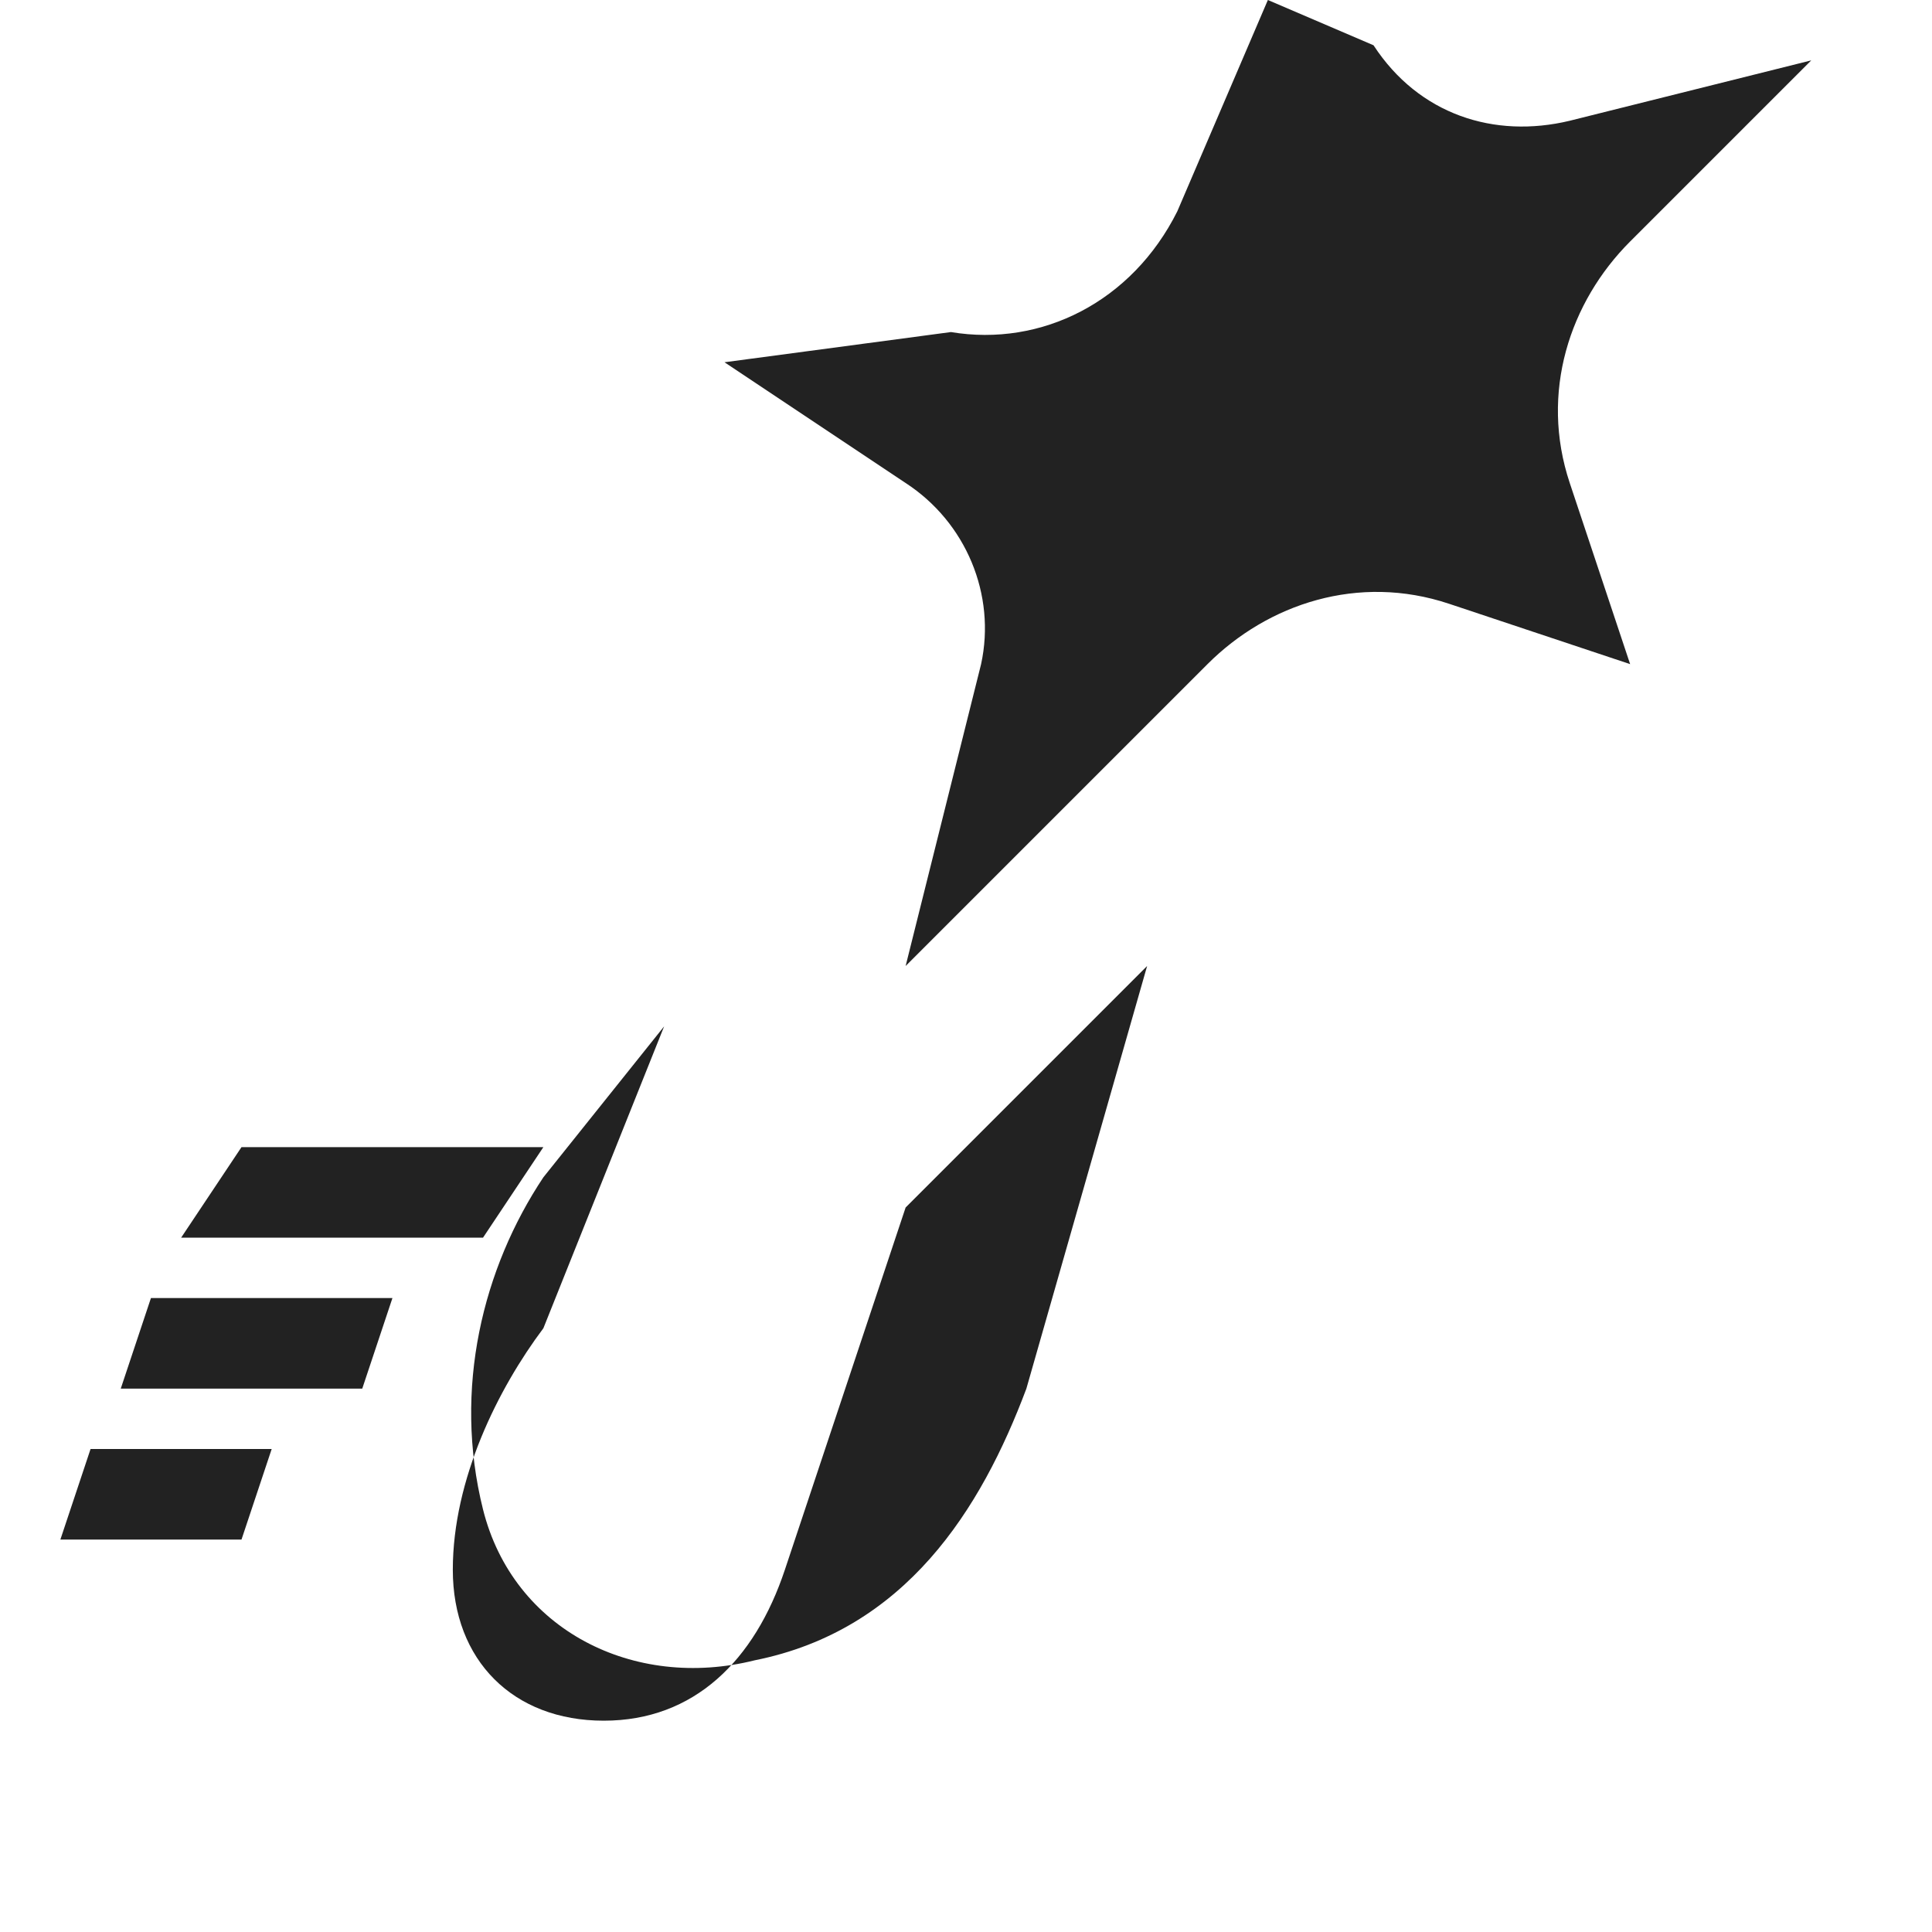
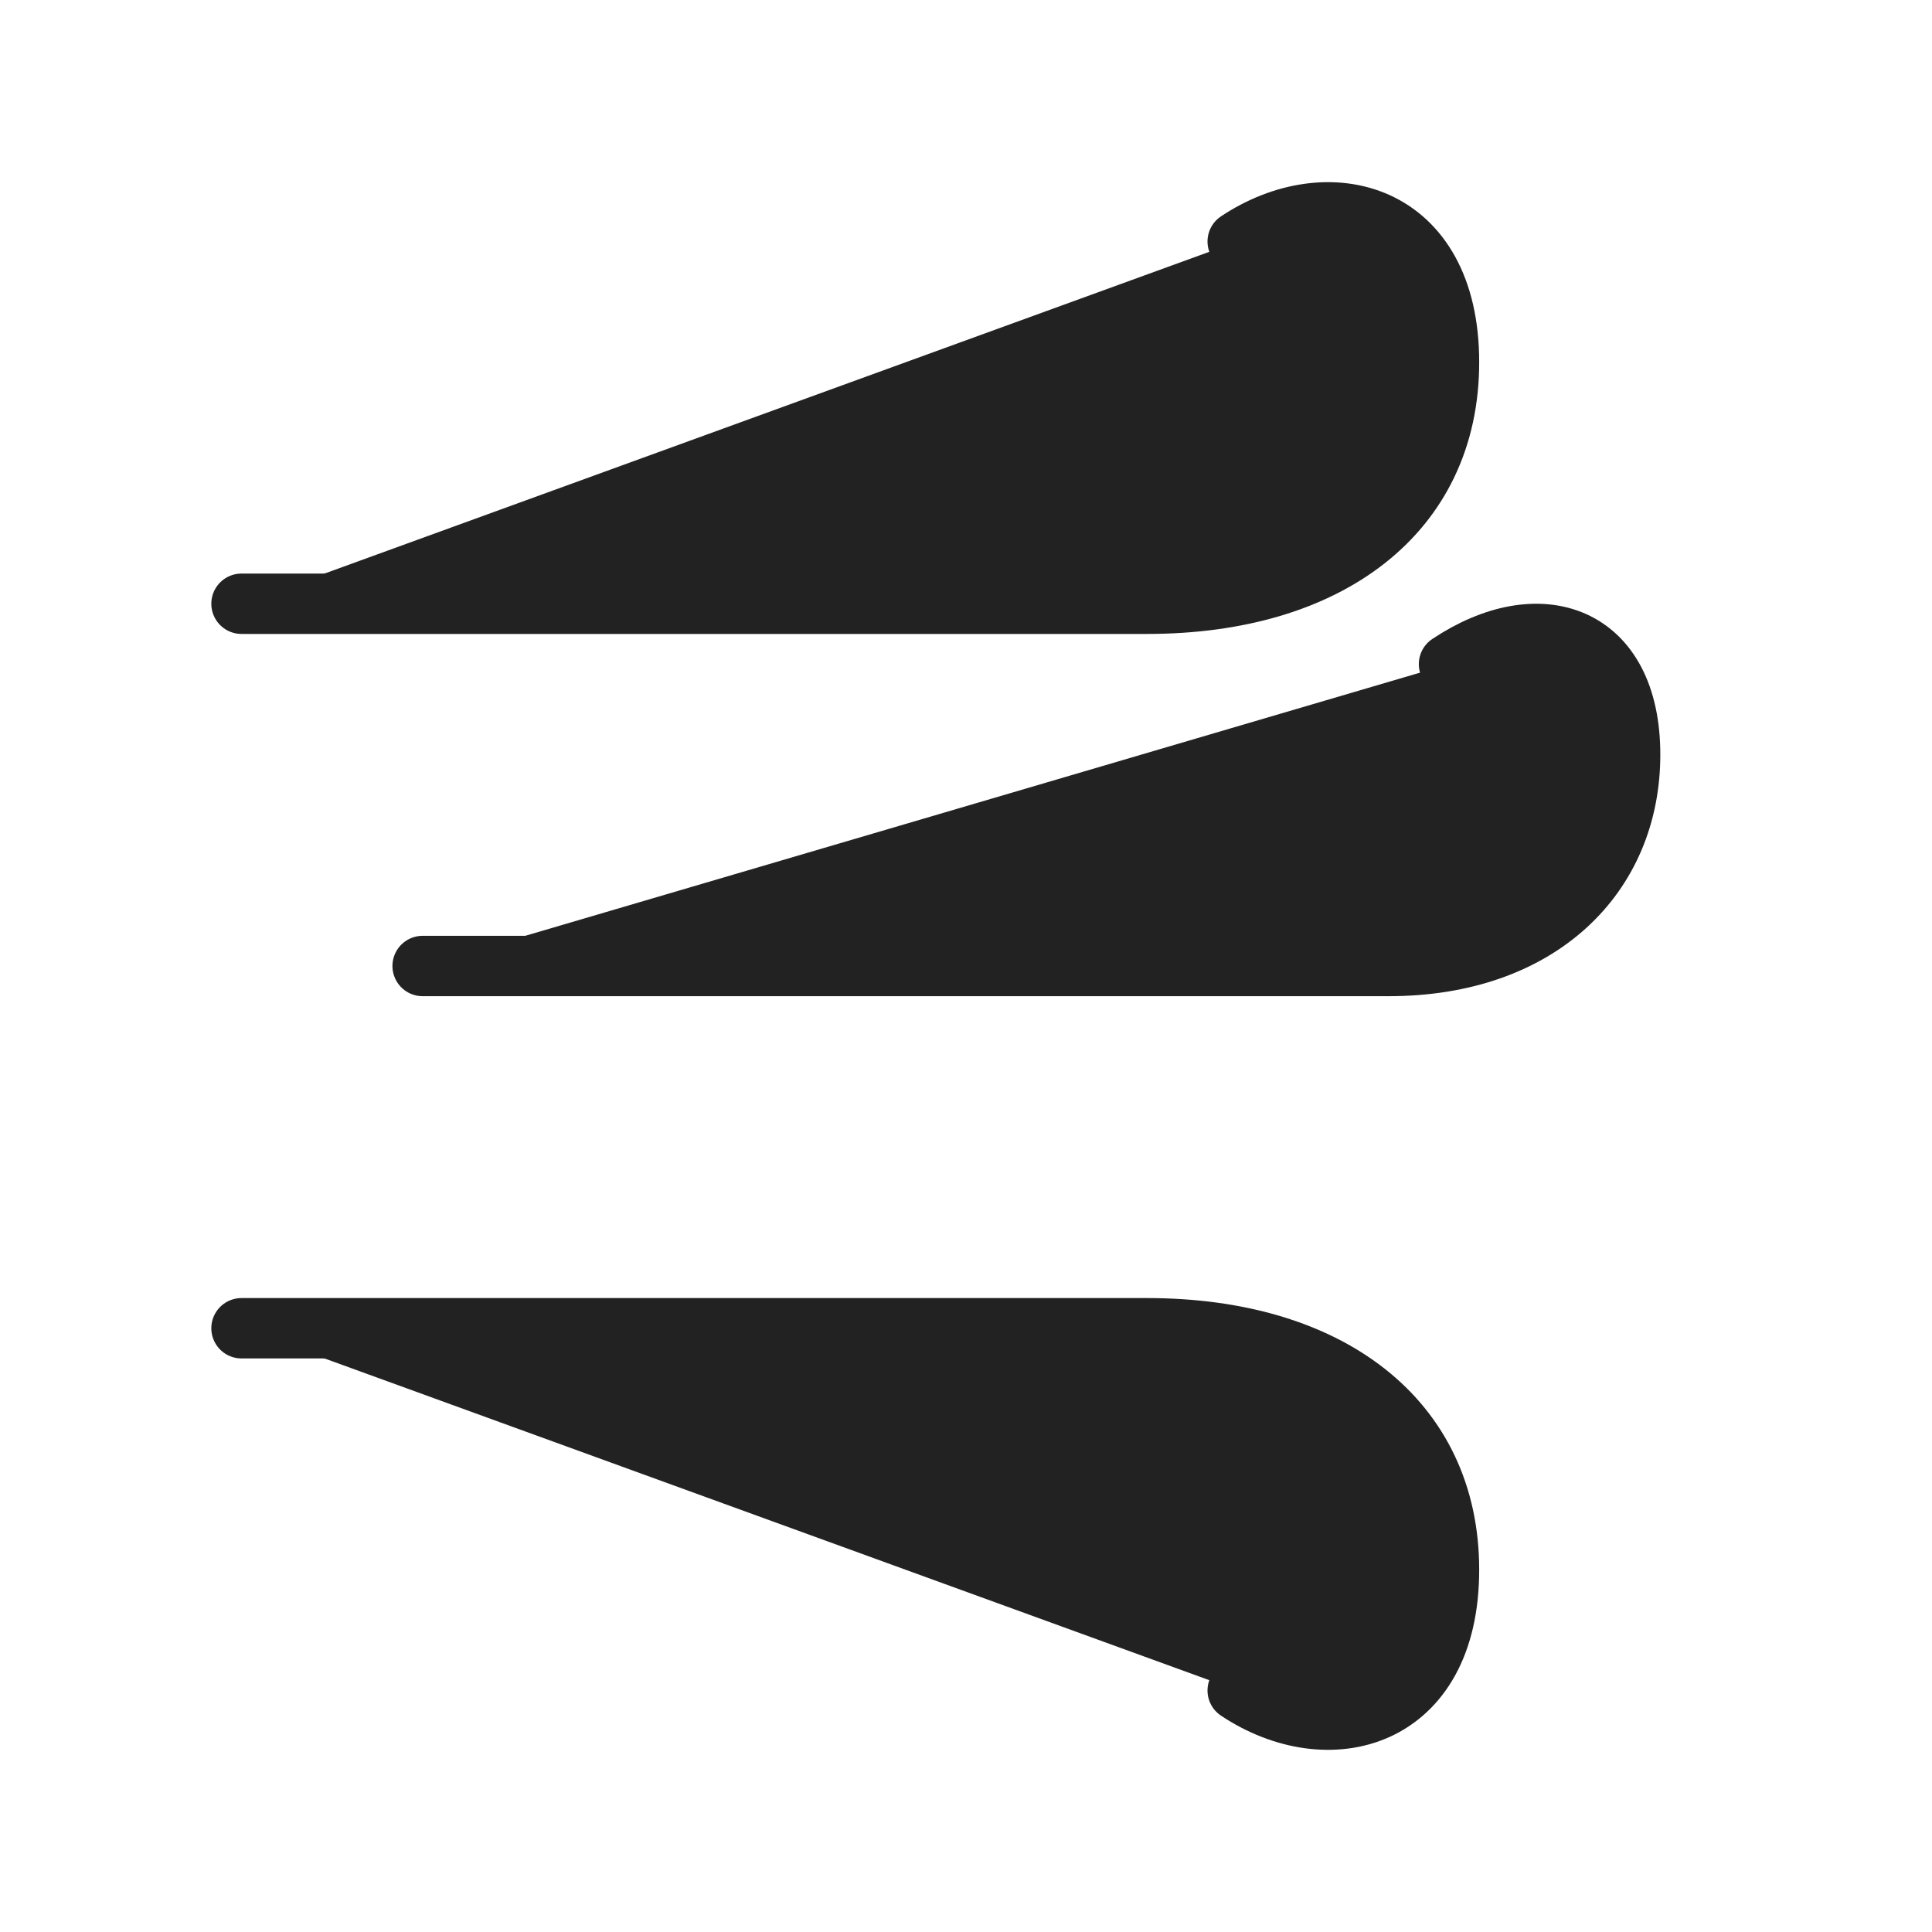
<svg xmlns="http://www.w3.org/2000/svg" viewBox="0 0 64 64">
-   <path fill="#222" d="M18 44c-1.5 2-3 5-3 8 0 3 2 5 5 5s5-2 6-5l4-12 8-8-4 14c-1.5 4-4 8-9 9-4 1-8-1-9-5s0-8 2-11l4-5z" />
-   <path fill="#222" d="M30 32l10-10c2-2 5-3 8-2l6 2-2-6c-1-3 0-6 2-8l6-6-8 2c-2.5.6-5-.2-6.5-2.5L42 0l-3 7c-1.5 3-4.5 4.5-7.5 4L24 12l6 4c2 1.3 3 3.7 2.5 6L30 32z" />
-   <path fill="#222" d="M8 38h10l-2 3H6l2-3zM5 43h8l-1 3H4l1-3zM3 48h6l-1 3H2l1-3z" />
+   <path fill="#222" stroke="#222" stroke-width="2" stroke-linecap="round" d="M8 20h30c6 0 10-3 10-8s-4-6-7-4" />
+   <path fill="#222" stroke="#222" stroke-width="2" stroke-linecap="round" d="M14 32h32c5 0 8-3 8-7s-3-5-6-3" />
+   <path fill="#222" stroke="#222" stroke-width="2" stroke-linecap="round" d="M8 44h30c6 0 10 3 10 8s-4 6-7 4" />
</svg>
